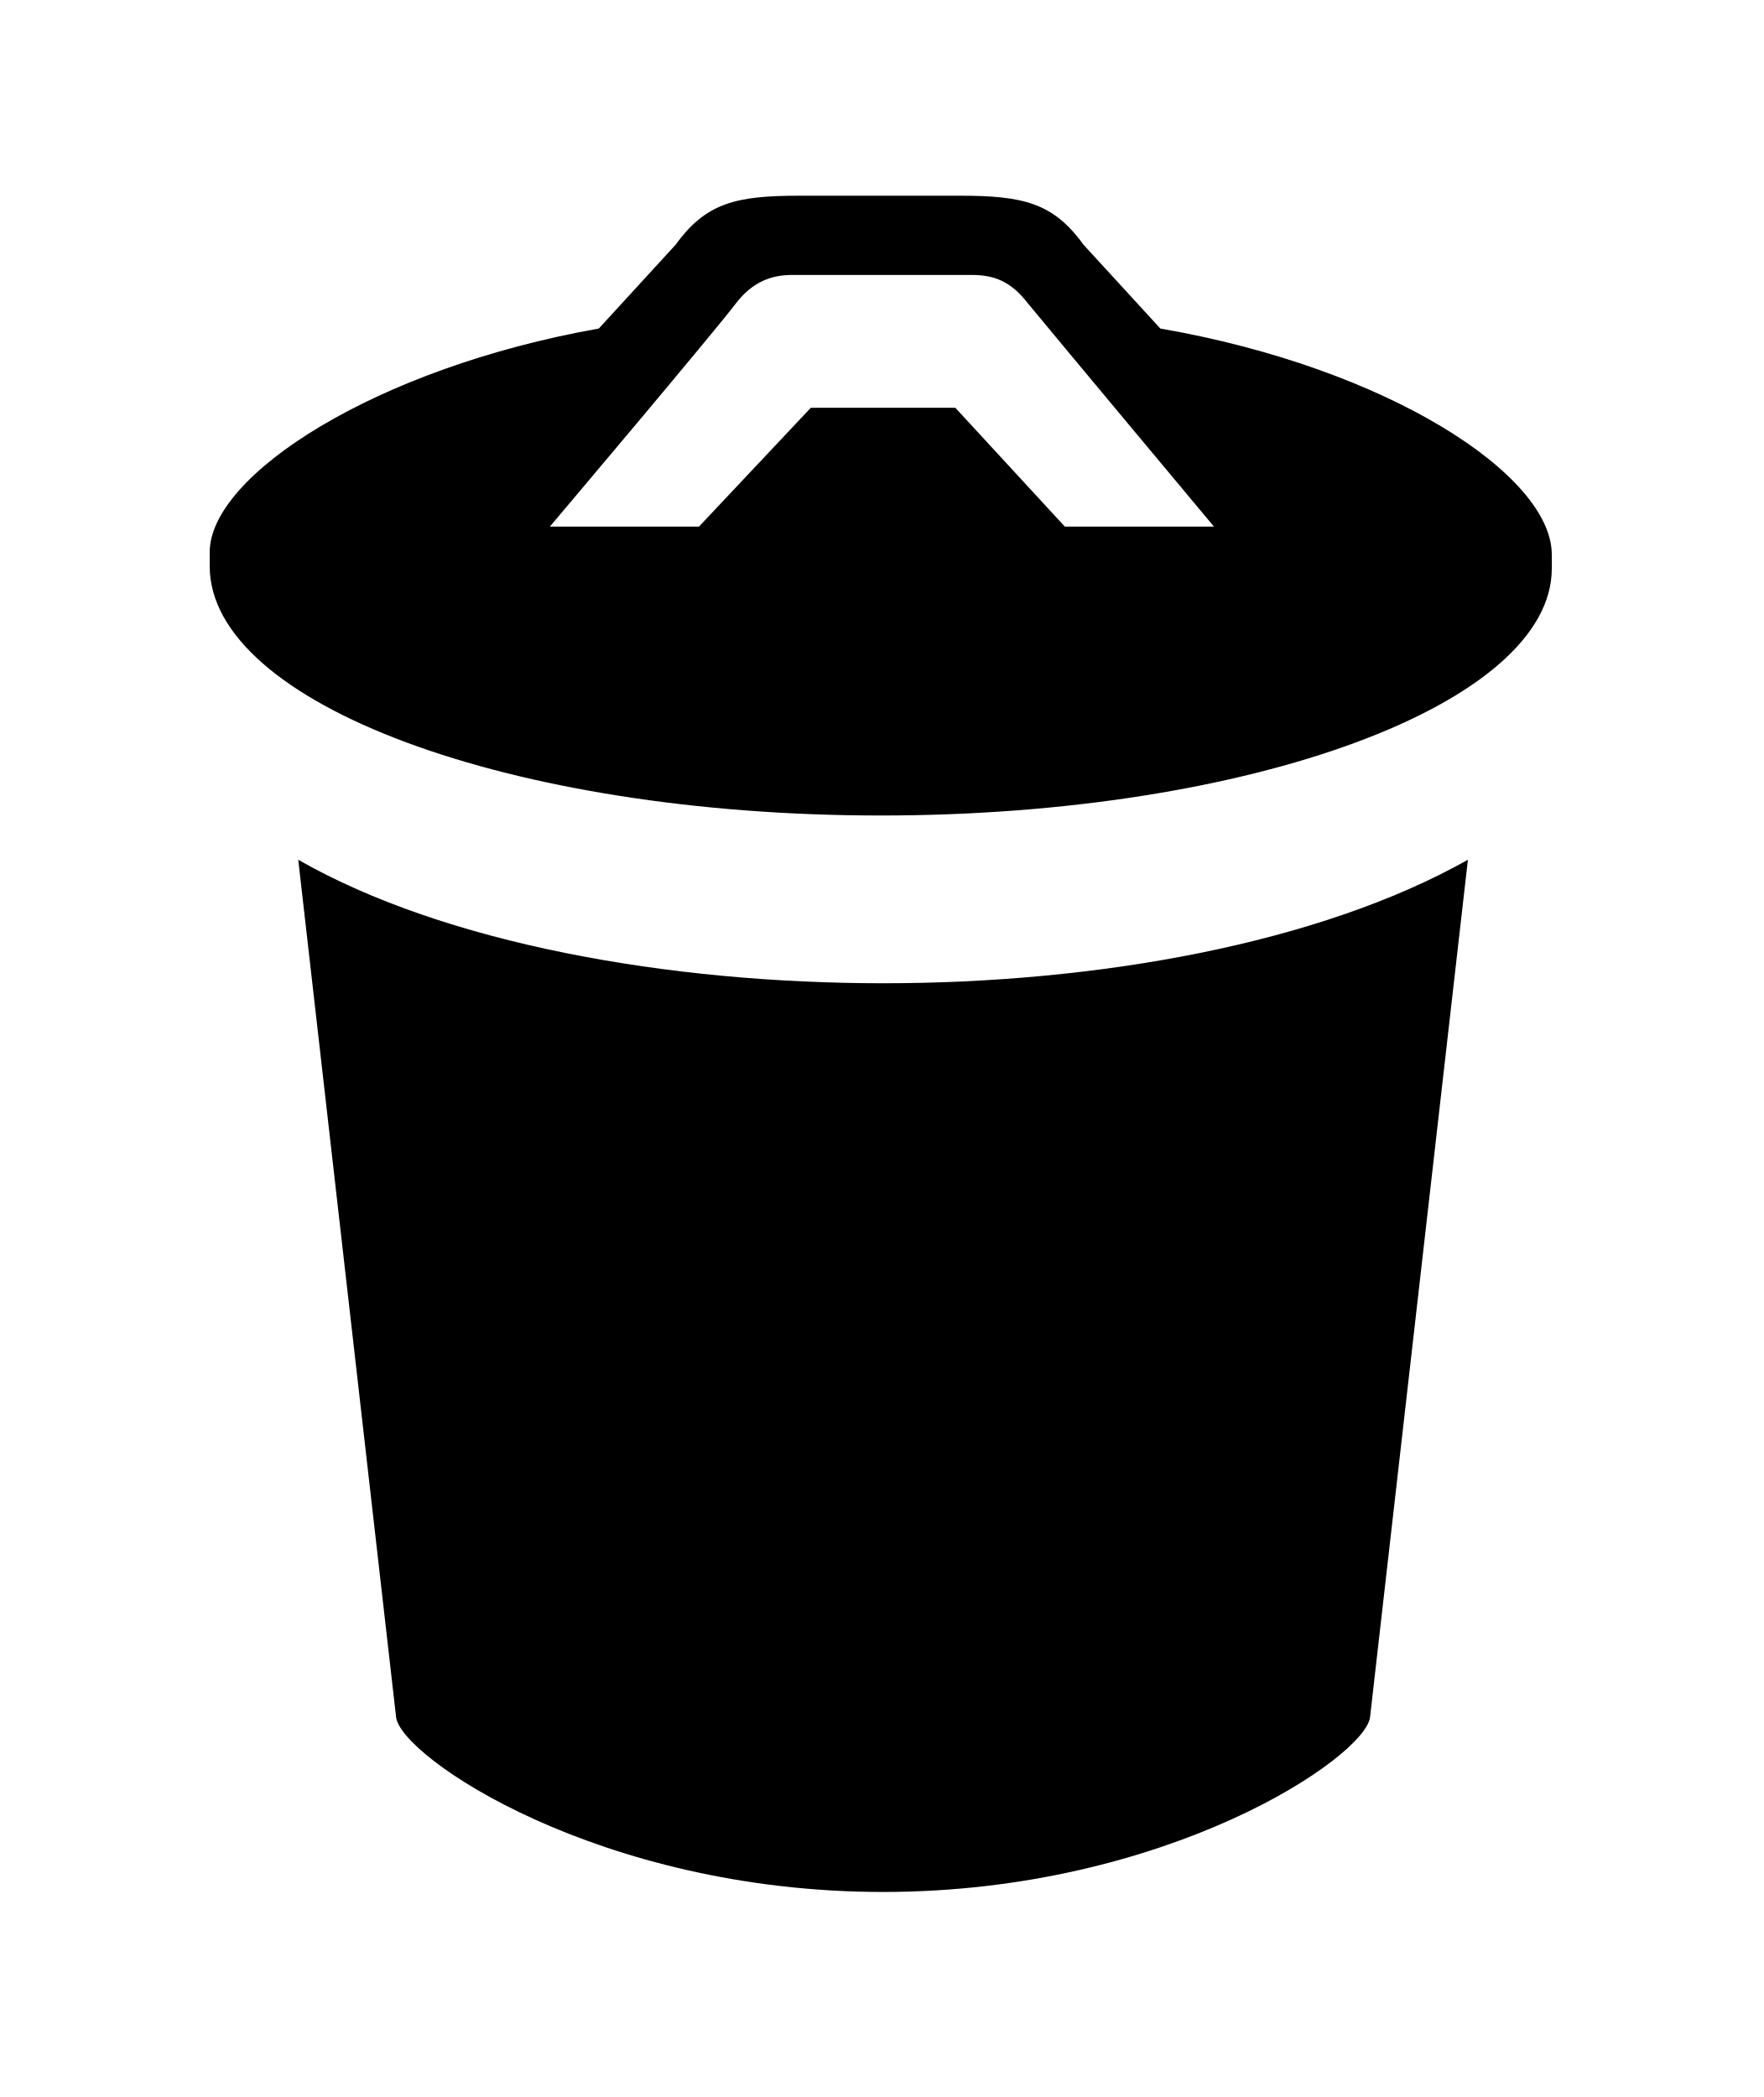
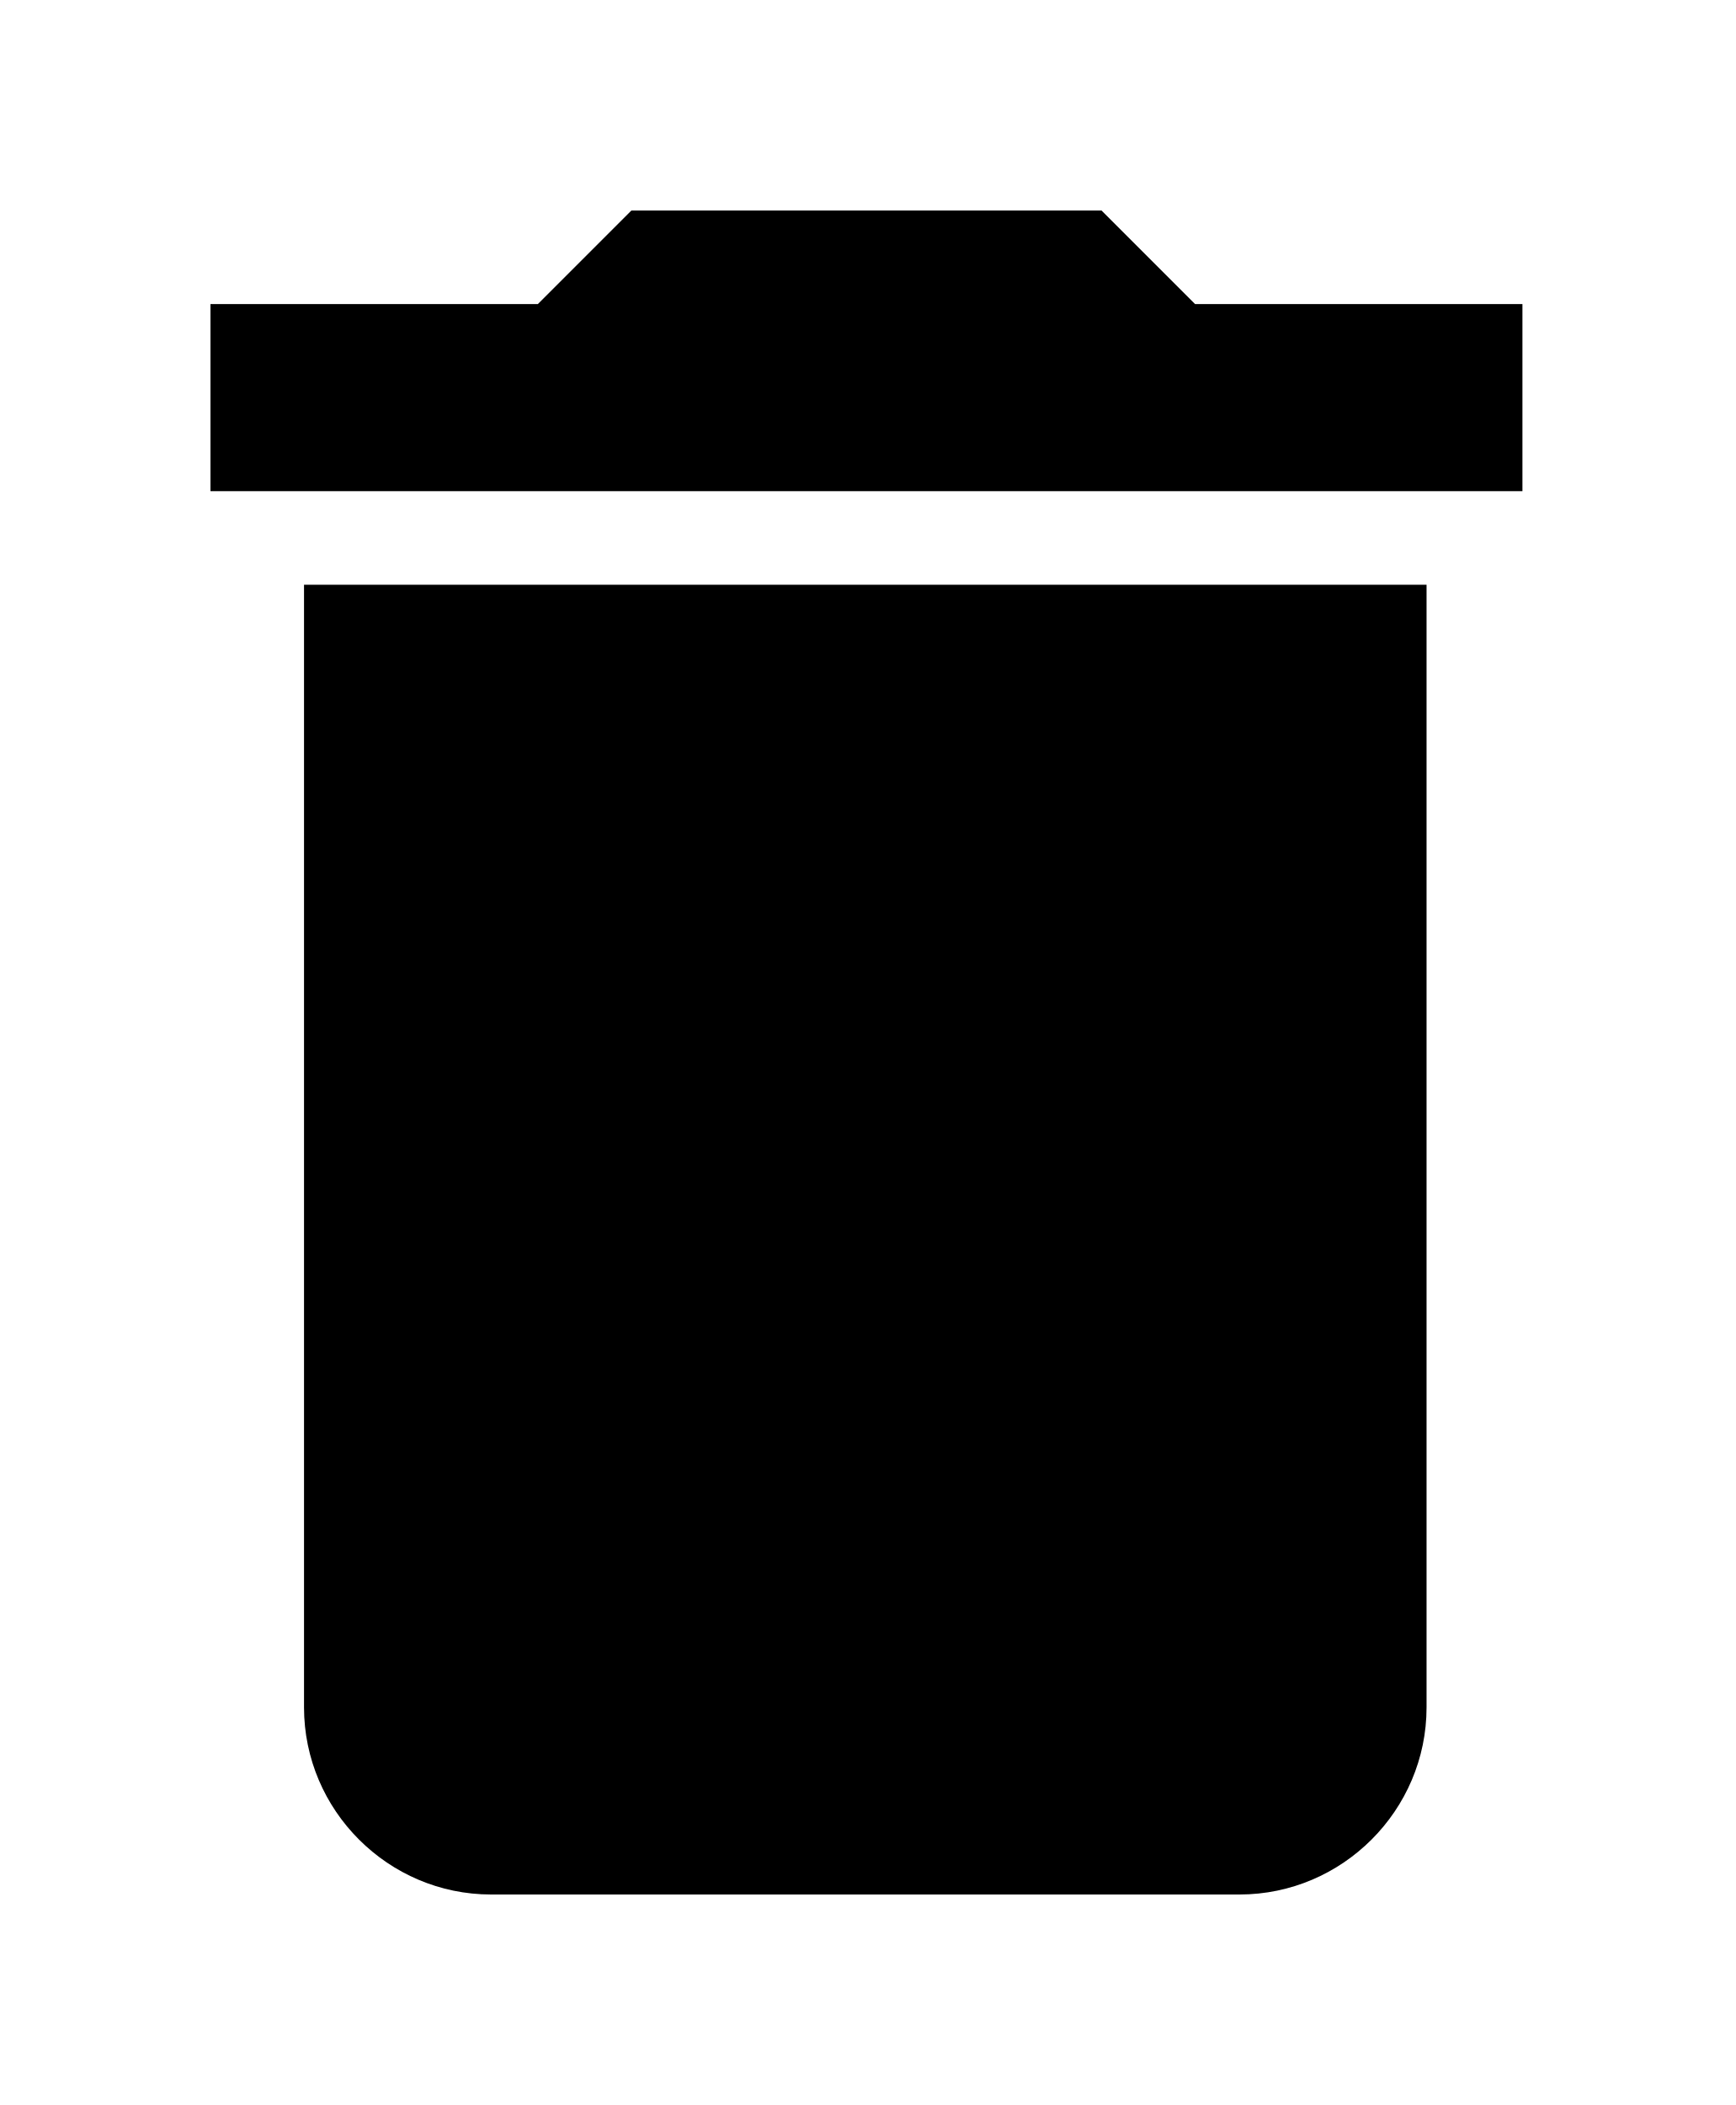
- <svg xmlns="http://www.w3.org/2000/svg" version="1.1" id="icons" x="0px" y="0px" viewBox="0 0 75.7 90" enable-background="new 0 0 75.7 90" xml:space="preserve">
-   <path d="M12.8,36.9l4.2,36.8c0.2,1.7,8.7,7.5,20.9,7.5c12.2,0,20.7-5.8,20.9-7.5l4.2-36.8c-6.4,3.6-15.9,5.3-25.1,5.3  S19.1,40.5,12.8,36.9z M49.8,14.1l-3.3-3.6c-1.3-1.8-2.6-2.1-5.3-2.1h-6.9c-2.7,0-4,0.3-5.3,2.1l-3.3,3.6C16.1,15.8,9,20.4,9,23.7  v0.6C9,30.2,21.9,35,37.8,35s28.8-4.8,28.8-10.6v-0.6C66.6,20.4,59.6,15.8,49.8,14.1z M45.7,22.6l-4.7-5.1h-6.2L30,22.6h-6.4  c0,0,7.1-8.4,8-9.6c0.7-0.9,1.5-1.2,2.4-1.2h7.7c1,0,1.7,0.3,2.4,1.2c0.9,1.1,8,9.6,8,9.6H45.7z" />
+ <svg xmlns="http://www.w3.org/2000/svg" version="1.1" id="icons" x="0px" y="0px" viewBox="0 0 74.2 90" enable-background="new 0 0 74.2 90" xml:space="preserve">
+   <path d="M13,73c0,4.4,3.6,8,8,8h32c4.4,0,8-3.6,8-8V25H13V73z M65.1,13h-14l-4-4H27l-4,4H9v8h56.1V13z" />
</svg>
